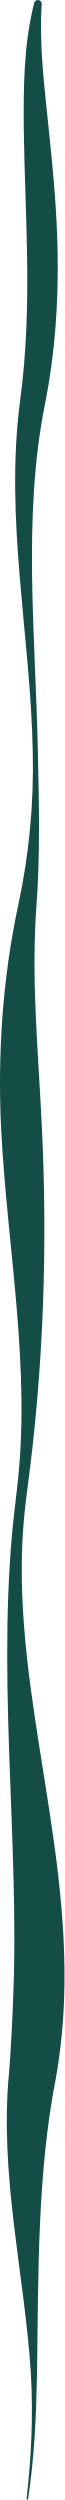
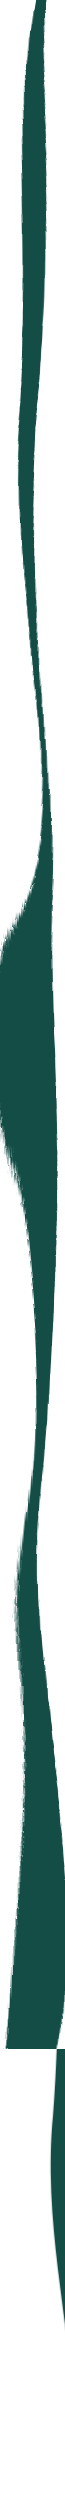
<svg xmlns="http://www.w3.org/2000/svg" width="122" height="4709" viewBox="0 0 122 4709" fill="none">
-   <path d="M78.548 8.061C78.681 6.234 78.199 4.381 77.095 2.889C75.993 1.398 74.376 0.394 72.576 0.094C70.777 -0.206 68.922 0.219 67.395 1.272C65.868 2.325 64.81 3.923 64.344 5.694C64.344 5.694 64.344 5.694 64.344 5.694C44.616 83.592 44.142 164.577 44.786 243.23C45.869 322.054 49.697 400.048 50.946 477.528C52.551 569.907 50.287 661.839 38.094 752.986C8.212 978.385 57.71 1196.89 61.721 1416.81C63.967 1513.56 54.692 1610.51 34.421 1704.45C4.969 1842.06 -4.585 1984.45 1.97 2123.48C13.422 2352.74 59.394 2578.1 31.851 2805.68C31.044 2812.5 30.265 2819.29 29.509 2826.05C-9.778 3139.96 37.625 3461.84 24.723 3765.05C23.035 3810.53 20.772 3855.91 17.282 3901.36L17.328 3901C-2.112 4097.03 46.773 4284.8 58.208 4472.04C58.208 4472.04 58.208 4472.04 58.208 4472.04C62.688 4550.2 59.043 4628.75 50.019 4706.69C49.976 4707.06 50.085 4707.44 50.317 4707.74C50.55 4708.03 50.887 4708.23 51.259 4708.28C51.631 4708.33 52.007 4708.23 52.31 4708C52.613 4707.77 52.817 4707.44 52.873 4707.07C52.873 4707.07 52.873 4707.07 52.873 4707.07C64.78 4629.28 68.219 4550.48 69.727 4471.83C69.727 4471.83 69.727 4471.83 69.727 4471.83C72.365 4282.39 70.149 4092.13 105.563 3912.76C105.57 3912.69 105.604 3912.47 105.61 3912.4C113.755 3864.84 118.873 3816.74 120.657 3768.62C133.085 3443.12 9.701 3142.12 48.591 2828.18C49.337 2821.51 50.154 2814.8 51.041 2808.08C82.017 2580.56 90.033 2346.89 78.686 2119.89C72.252 1982.42 58.551 1846.34 68.471 1709.31C75.784 1611.08 73.548 1513.66 71.319 1416.59C67.04 1196.63 42.164 972.994 84.798 760.77C103.511 667.043 110.198 571.305 108.538 476.555C107.249 397.056 99.73 318.256 91.506 240.5C83.711 162.653 73.523 85.405 78.548 8.061Z" fill="#134D46" />
+   <defs>
+     <filter id="vine-wiggle" x="-100%" y="-5%" width="300%" height="110%" color-interpolation-filters="sRGB">
+       <feTurbulence type="fractalNoise" baseFrequency="0.007 0.001" numOctaves="1" seed="16" result="vine-noise" />
+       <feOffset in="vine-noise" dx="0" dy="-850" result="flowing-noise">
+         <animate attributeName="dy" values="-850;850;-850" dur="10s" repeatCount="indefinite" calcMode="spline" keyTimes="0;0.5;1" keySplines="0.42 0 0.58 1;0.42 0 0.58 1" />
+       </feOffset>
+       <feDisplacementMap in="SourceGraphic" in2="flowing-noise" scale="165" xChannelSelector="R" yChannelSelector="G" />
+     </filter>
+   </defs>
+   <style>.vine-shape{filter:url(#vine-wiggle);}</style>
+   <path class="vine-shape" d="M78.548 8.061C78.681 6.234 78.199 4.381 77.095 2.889C75.993 1.398 74.376 0.394 72.576 0.094C70.777 -0.206 68.922 0.219 67.395 1.272C65.868 2.325 64.81 3.923 64.344 5.694C64.344 5.694 64.344 5.694 64.344 5.694C44.616 83.592 44.142 164.577 44.786 243.23C45.869 322.054 49.697 400.048 50.946 477.528C52.551 569.907 50.287 661.839 38.094 752.986C8.212 978.385 57.71 1196.89 61.721 1416.81C63.967 1513.56 54.692 1610.51 34.421 1704.45C4.969 1842.06 -4.585 1984.45 1.97 2123.48C13.422 2352.74 59.394 2578.1 31.851 2805.68C31.044 2812.5 30.265 2819.29 29.509 2826.05C-9.778 3139.96 37.625 3461.84 24.723 3765.05C23.035 3810.53 20.772 3855.91 17.282 3901.36L17.328 3901C-2.112 4097.03 46.773 4284.8 58.208 4472.04C58.208 4472.04 58.208 4472.04 58.208 4472.04C62.688 4550.2 59.043 4628.75 50.019 4706.69C49.976 4707.06 50.085 4707.44 50.317 4707.74C50.55 4708.03 50.887 4708.23 51.259 4708.28C51.631 4708.33 52.007 4708.23 52.31 4708C52.613 4707.77 52.817 4707.44 52.873 4707.07C52.873 4707.07 52.873 4707.07 52.873 4707.07C64.78 4629.28 68.219 4550.48 69.727 4471.83C69.727 4471.83 69.727 4471.83 69.727 4471.83C72.365 4282.39 70.149 4092.13 105.563 3912.76C105.57 3912.69 105.604 3912.47 105.61 3912.4C113.755 3864.84 118.873 3816.74 120.657 3768.62C133.085 3443.12 9.701 3142.12 48.591 2828.18C49.337 2821.51 50.154 2814.8 51.041 2808.08C82.017 2580.56 90.033 2346.89 78.686 2119.89C72.252 1982.42 58.551 1846.34 68.471 1709.31C75.784 1611.08 73.548 1513.66 71.319 1416.59C67.04 1196.63 42.164 972.994 84.798 760.77C103.511 667.043 110.198 571.305 108.538 476.555C107.249 397.056 99.73 318.256 91.506 240.5C83.711 162.653 73.523 85.405 78.548 8.061Z" fill="#134D46" />
</svg>
